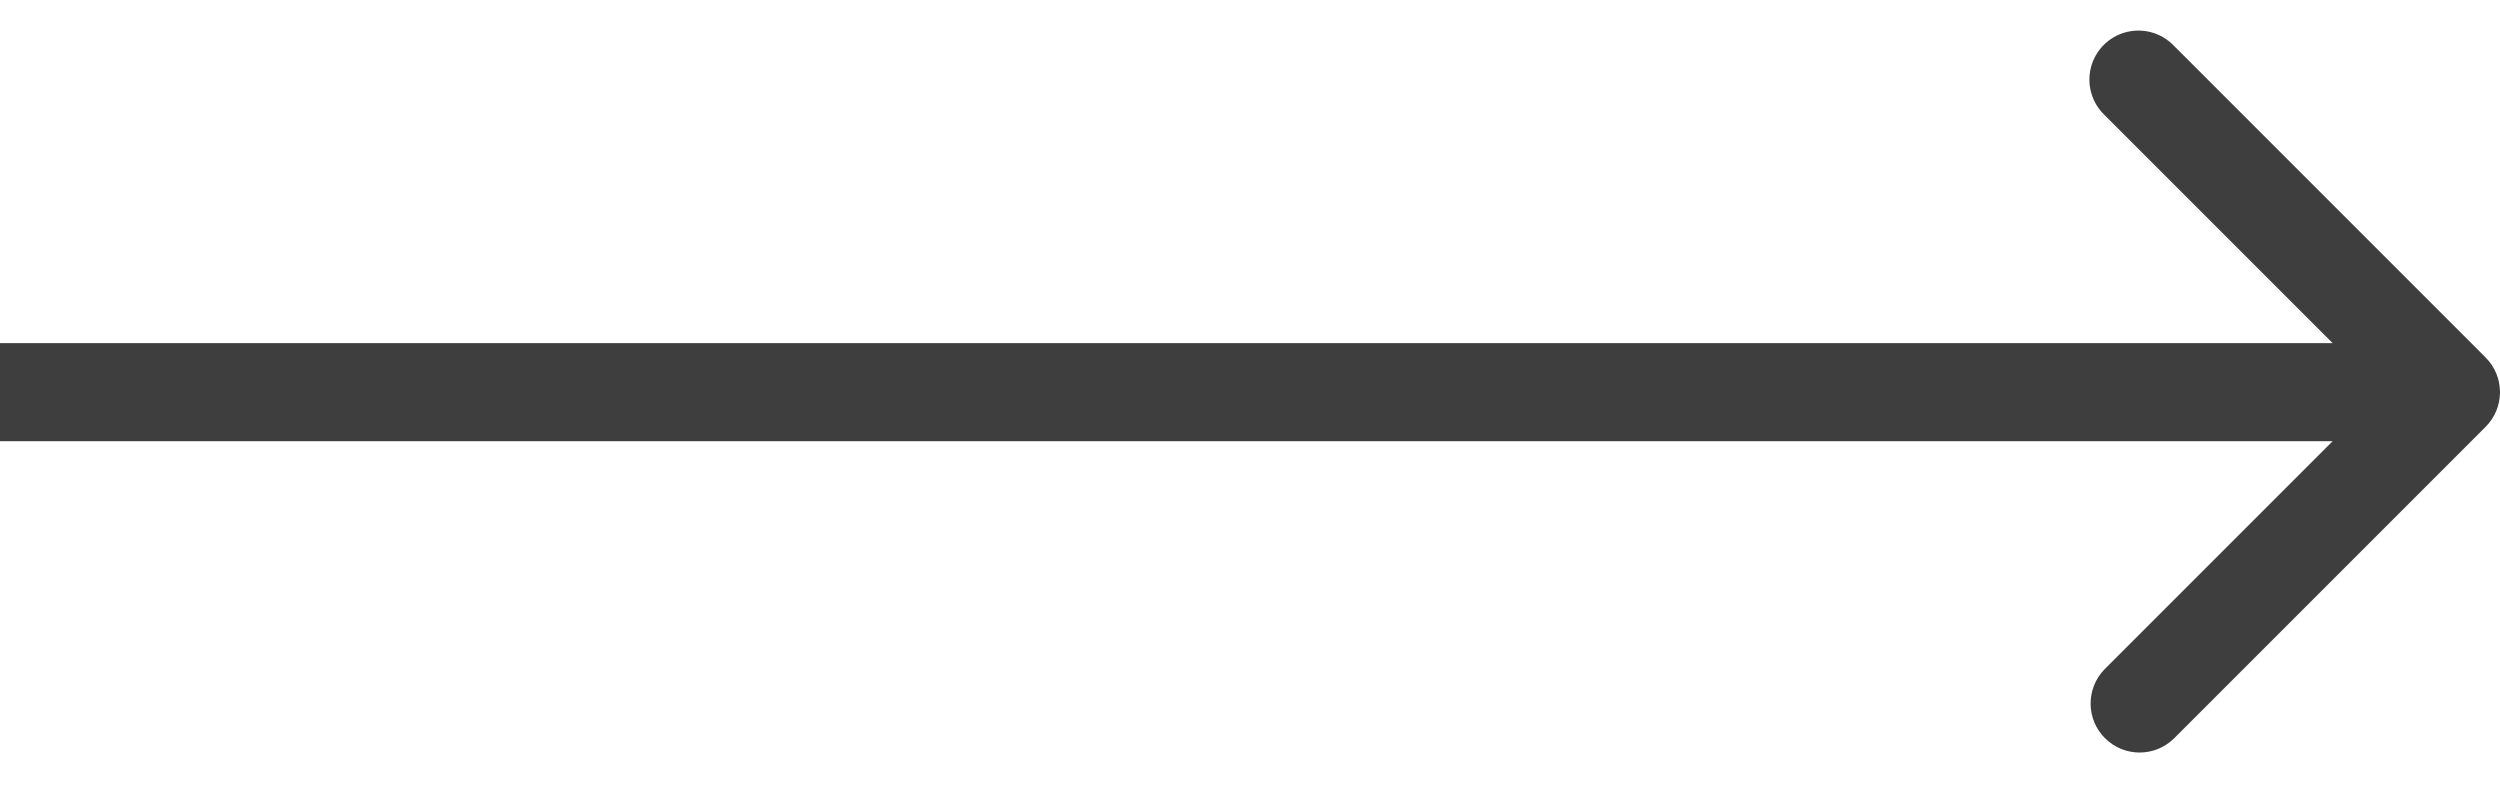
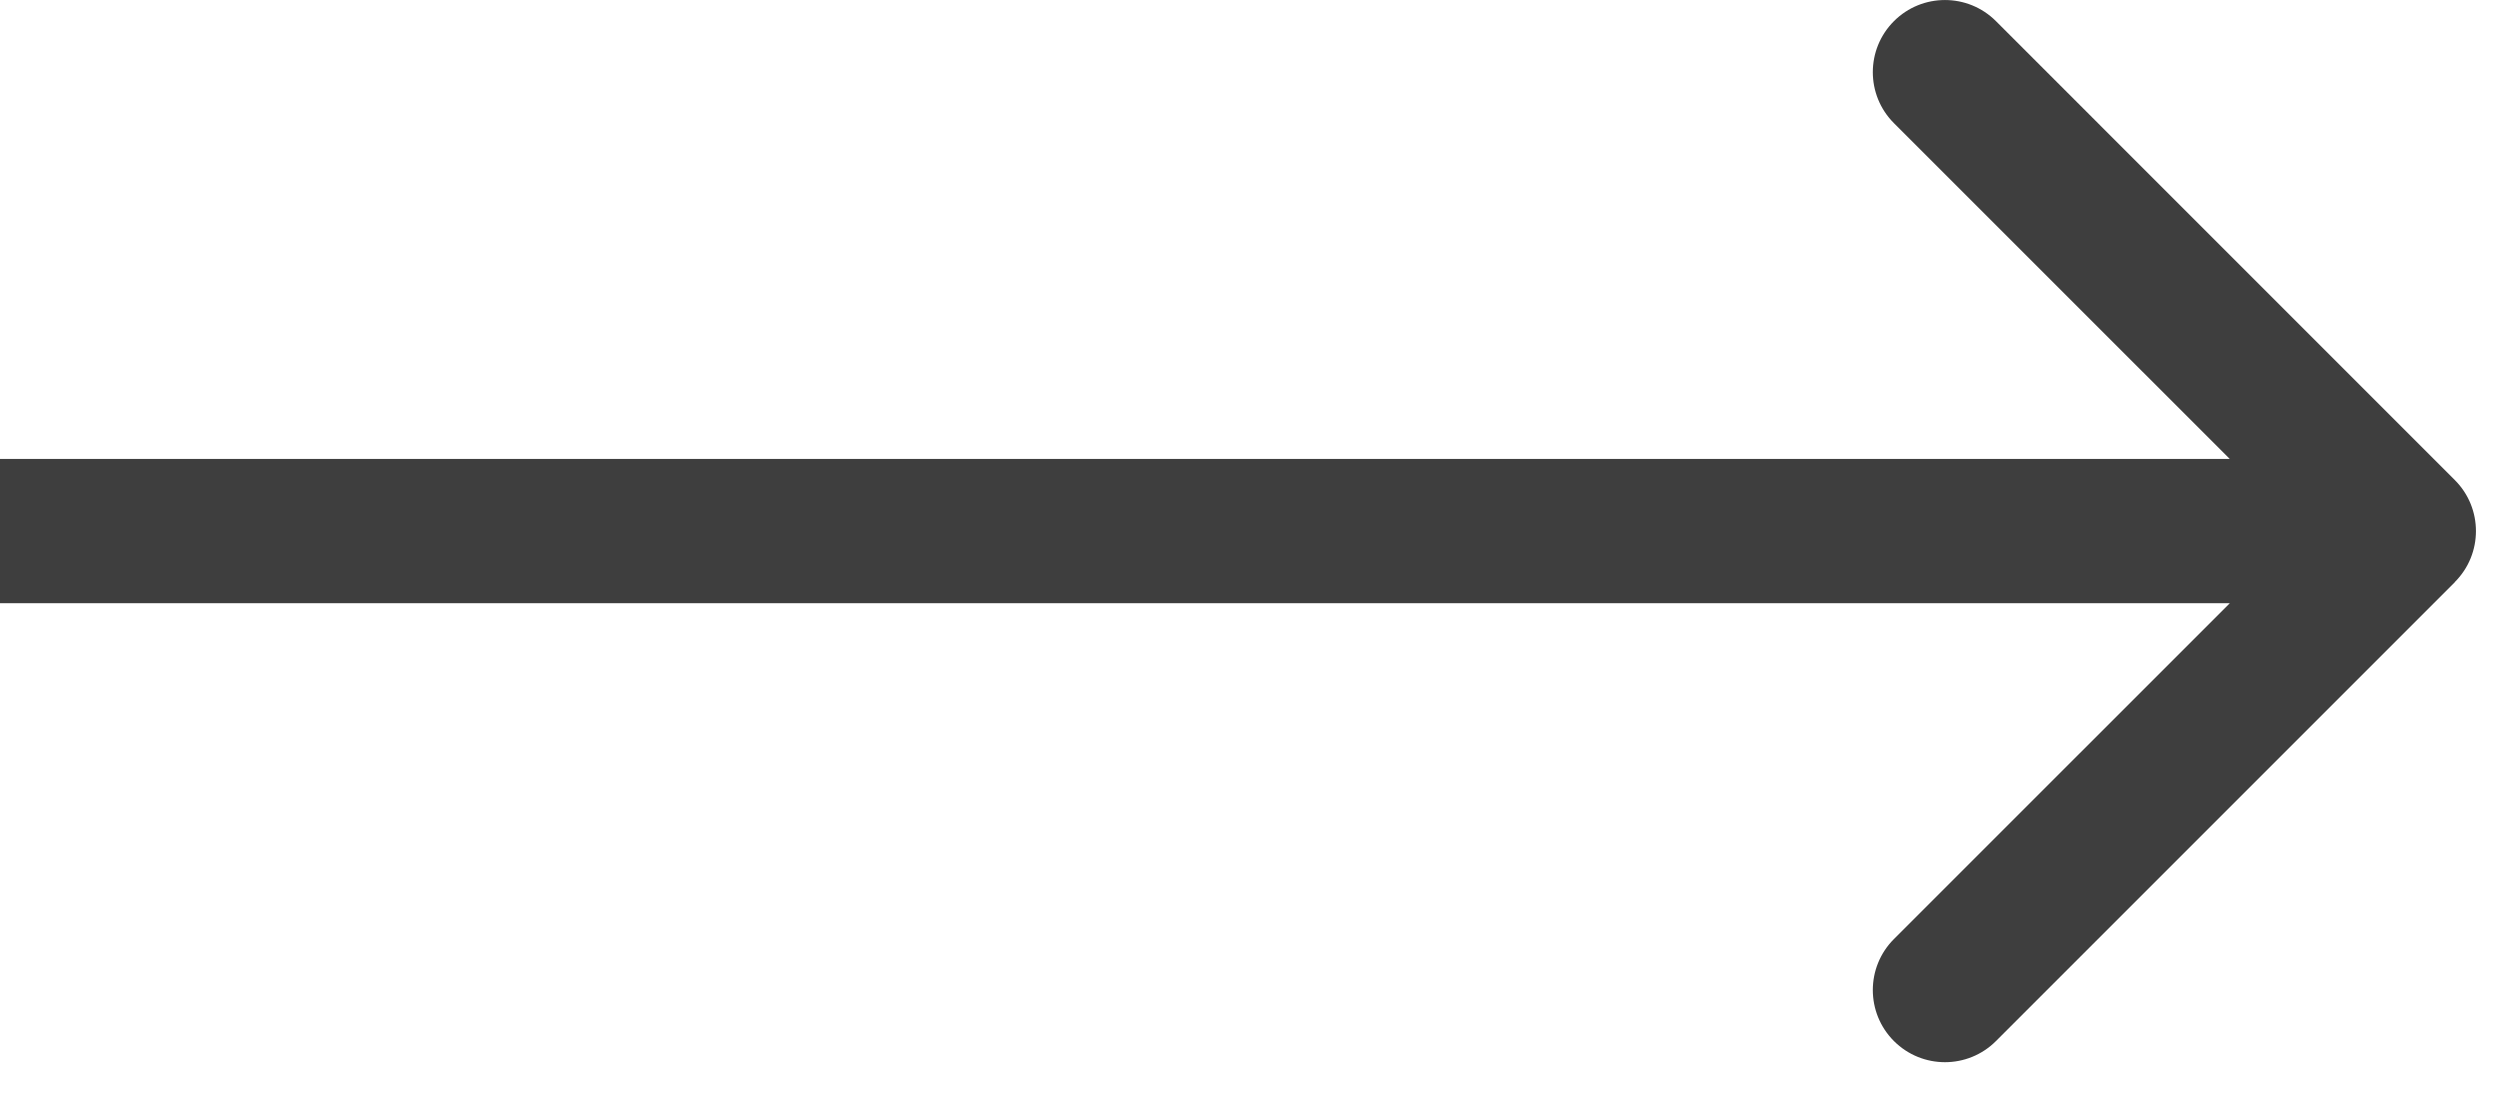
- <svg xmlns="http://www.w3.org/2000/svg" width="51" height="16" fill="none">
-   <path d="M50.707 8.707a1 1 0 000-1.414L44.343.929a1 1 0 10-1.414 1.414L48.586 8l-5.657 5.657a1 1 0 001.414 1.414l6.364-6.364zM0 9h50V7H0v2z" fill="#3E3E3E" />
+ <svg xmlns="http://www.w3.org/2000/svg" width="52" height="23" fill="none">
+   <path d="M51.06 12.107a1.5 1.5 0 000-2.122L41.516.44a1.5 1.5 0 10-2.122 2.122l8.486 8.485-8.486 8.485a1.5 1.5 0 102.122 2.122l9.546-9.546zM0 11.046v1.5h50v-3H0v1.5z" fill="#3E3E3E" />
</svg>
